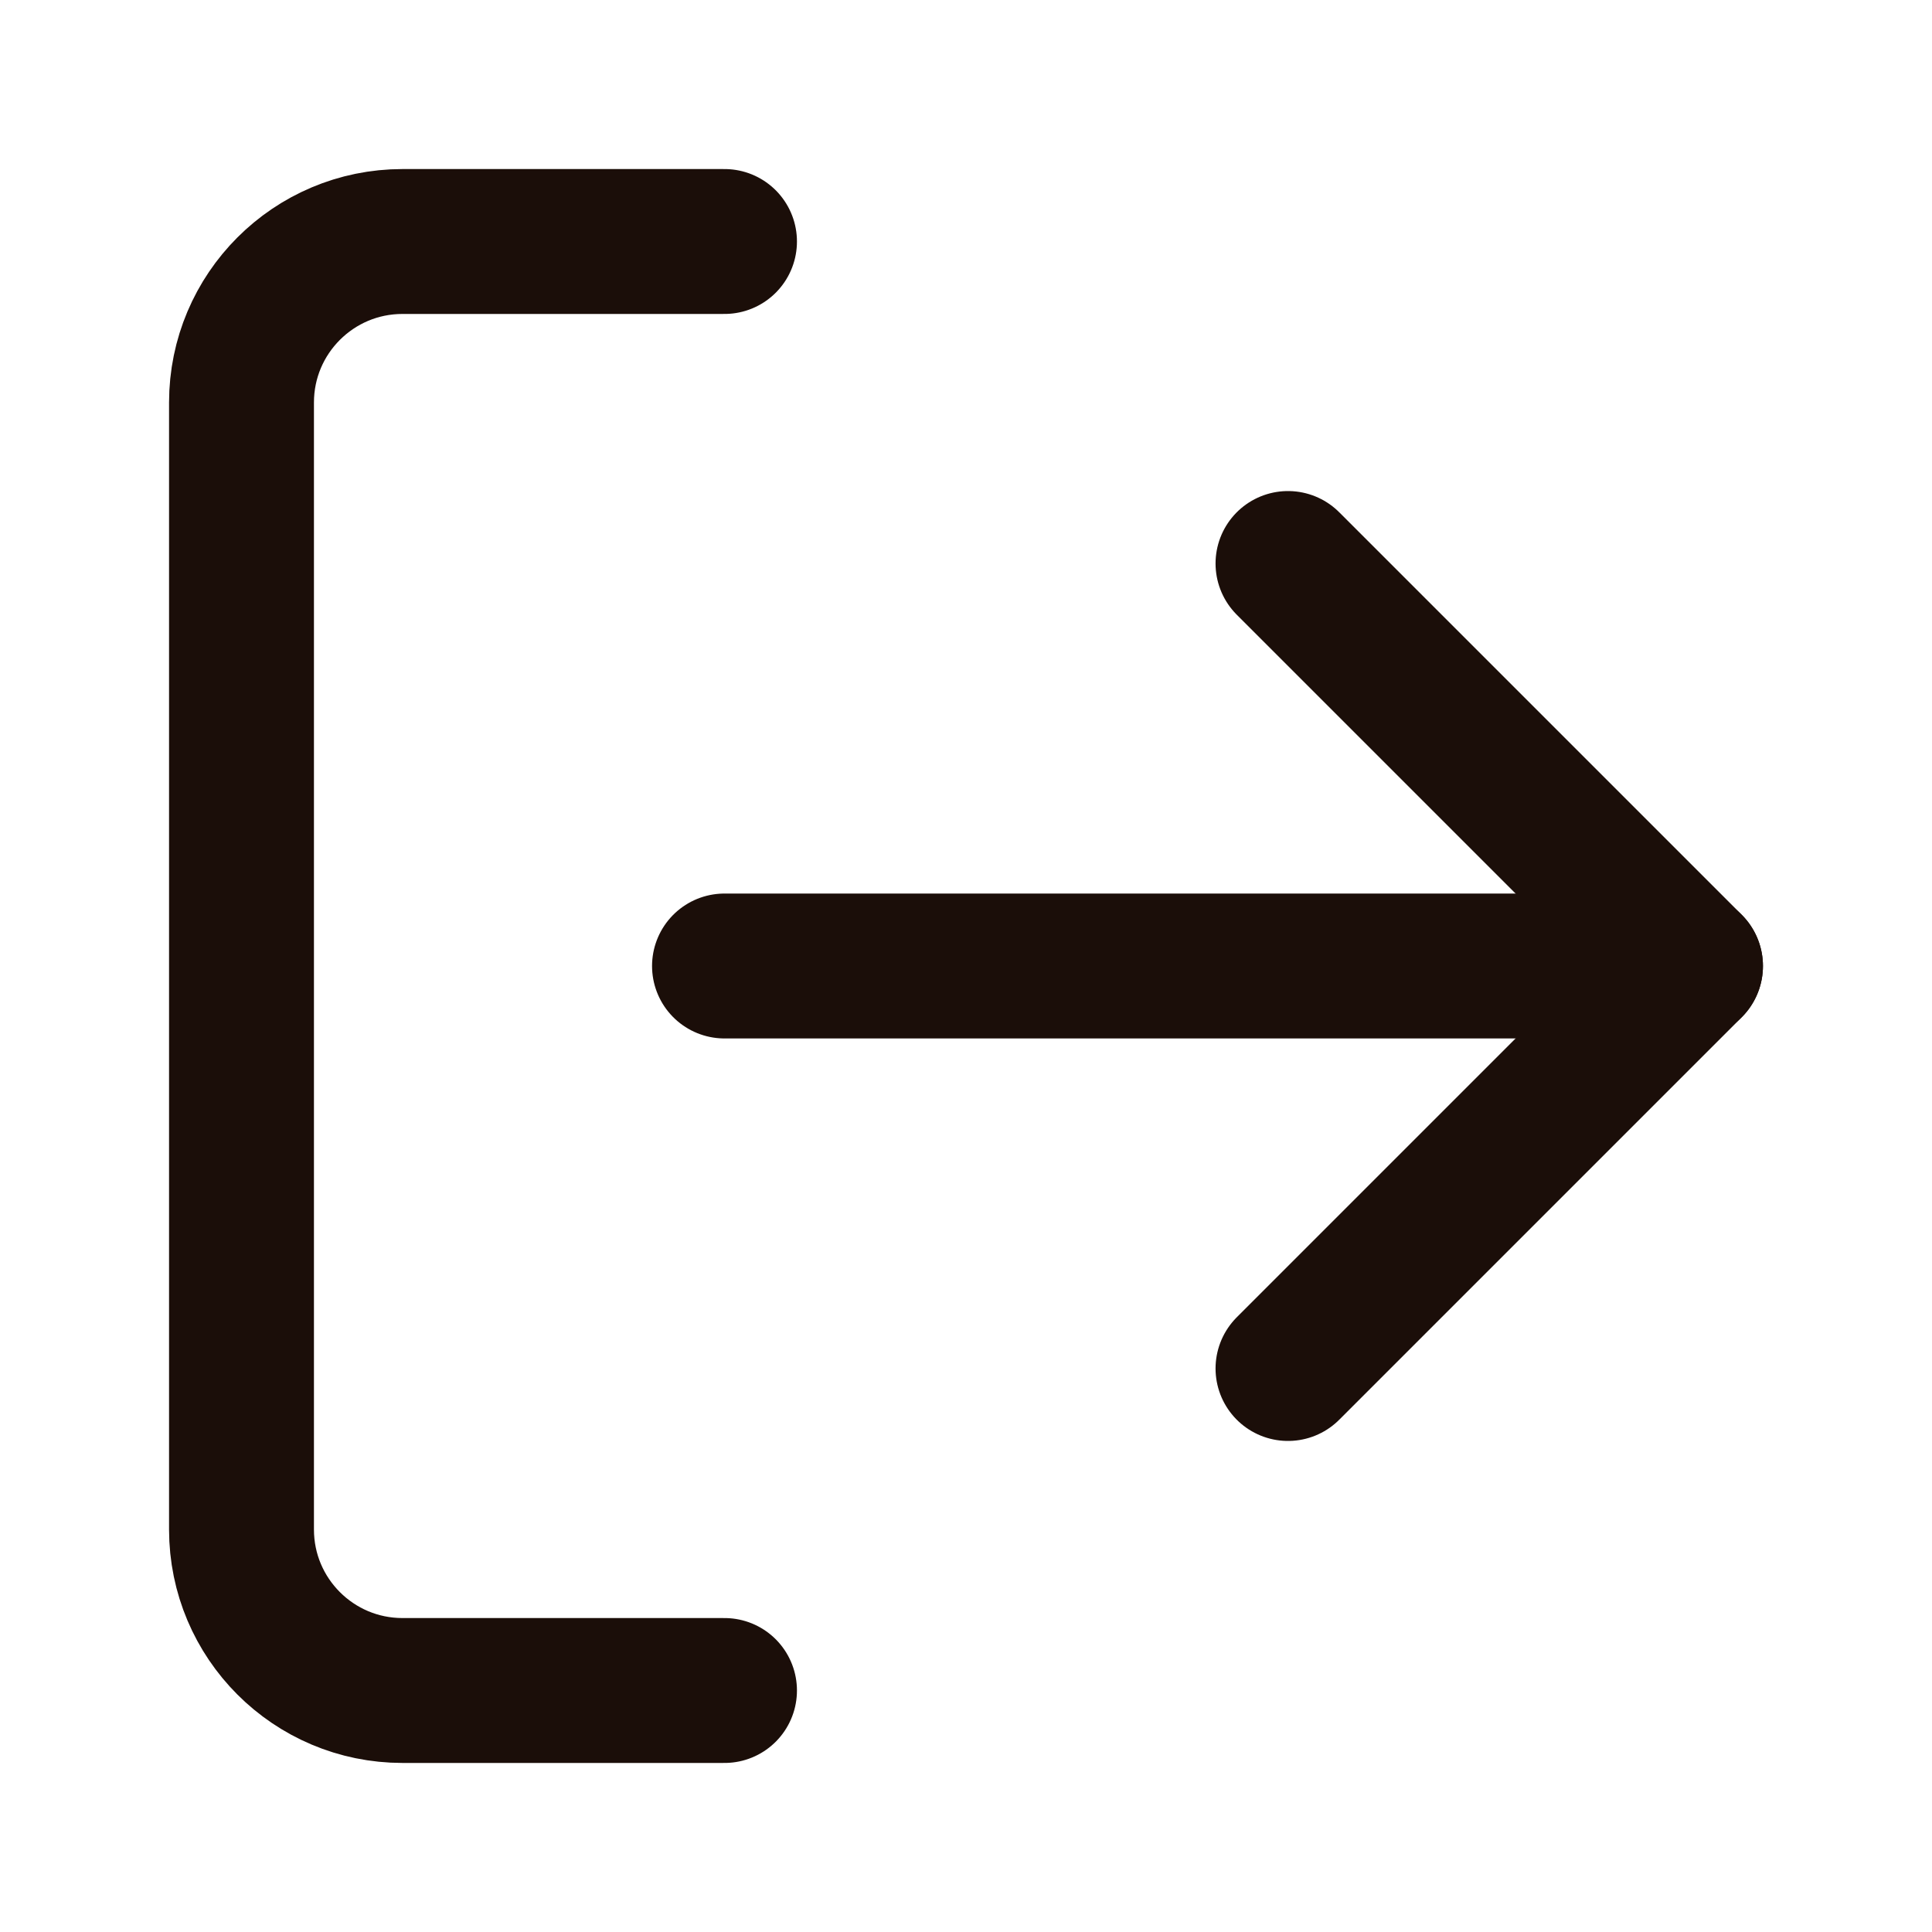
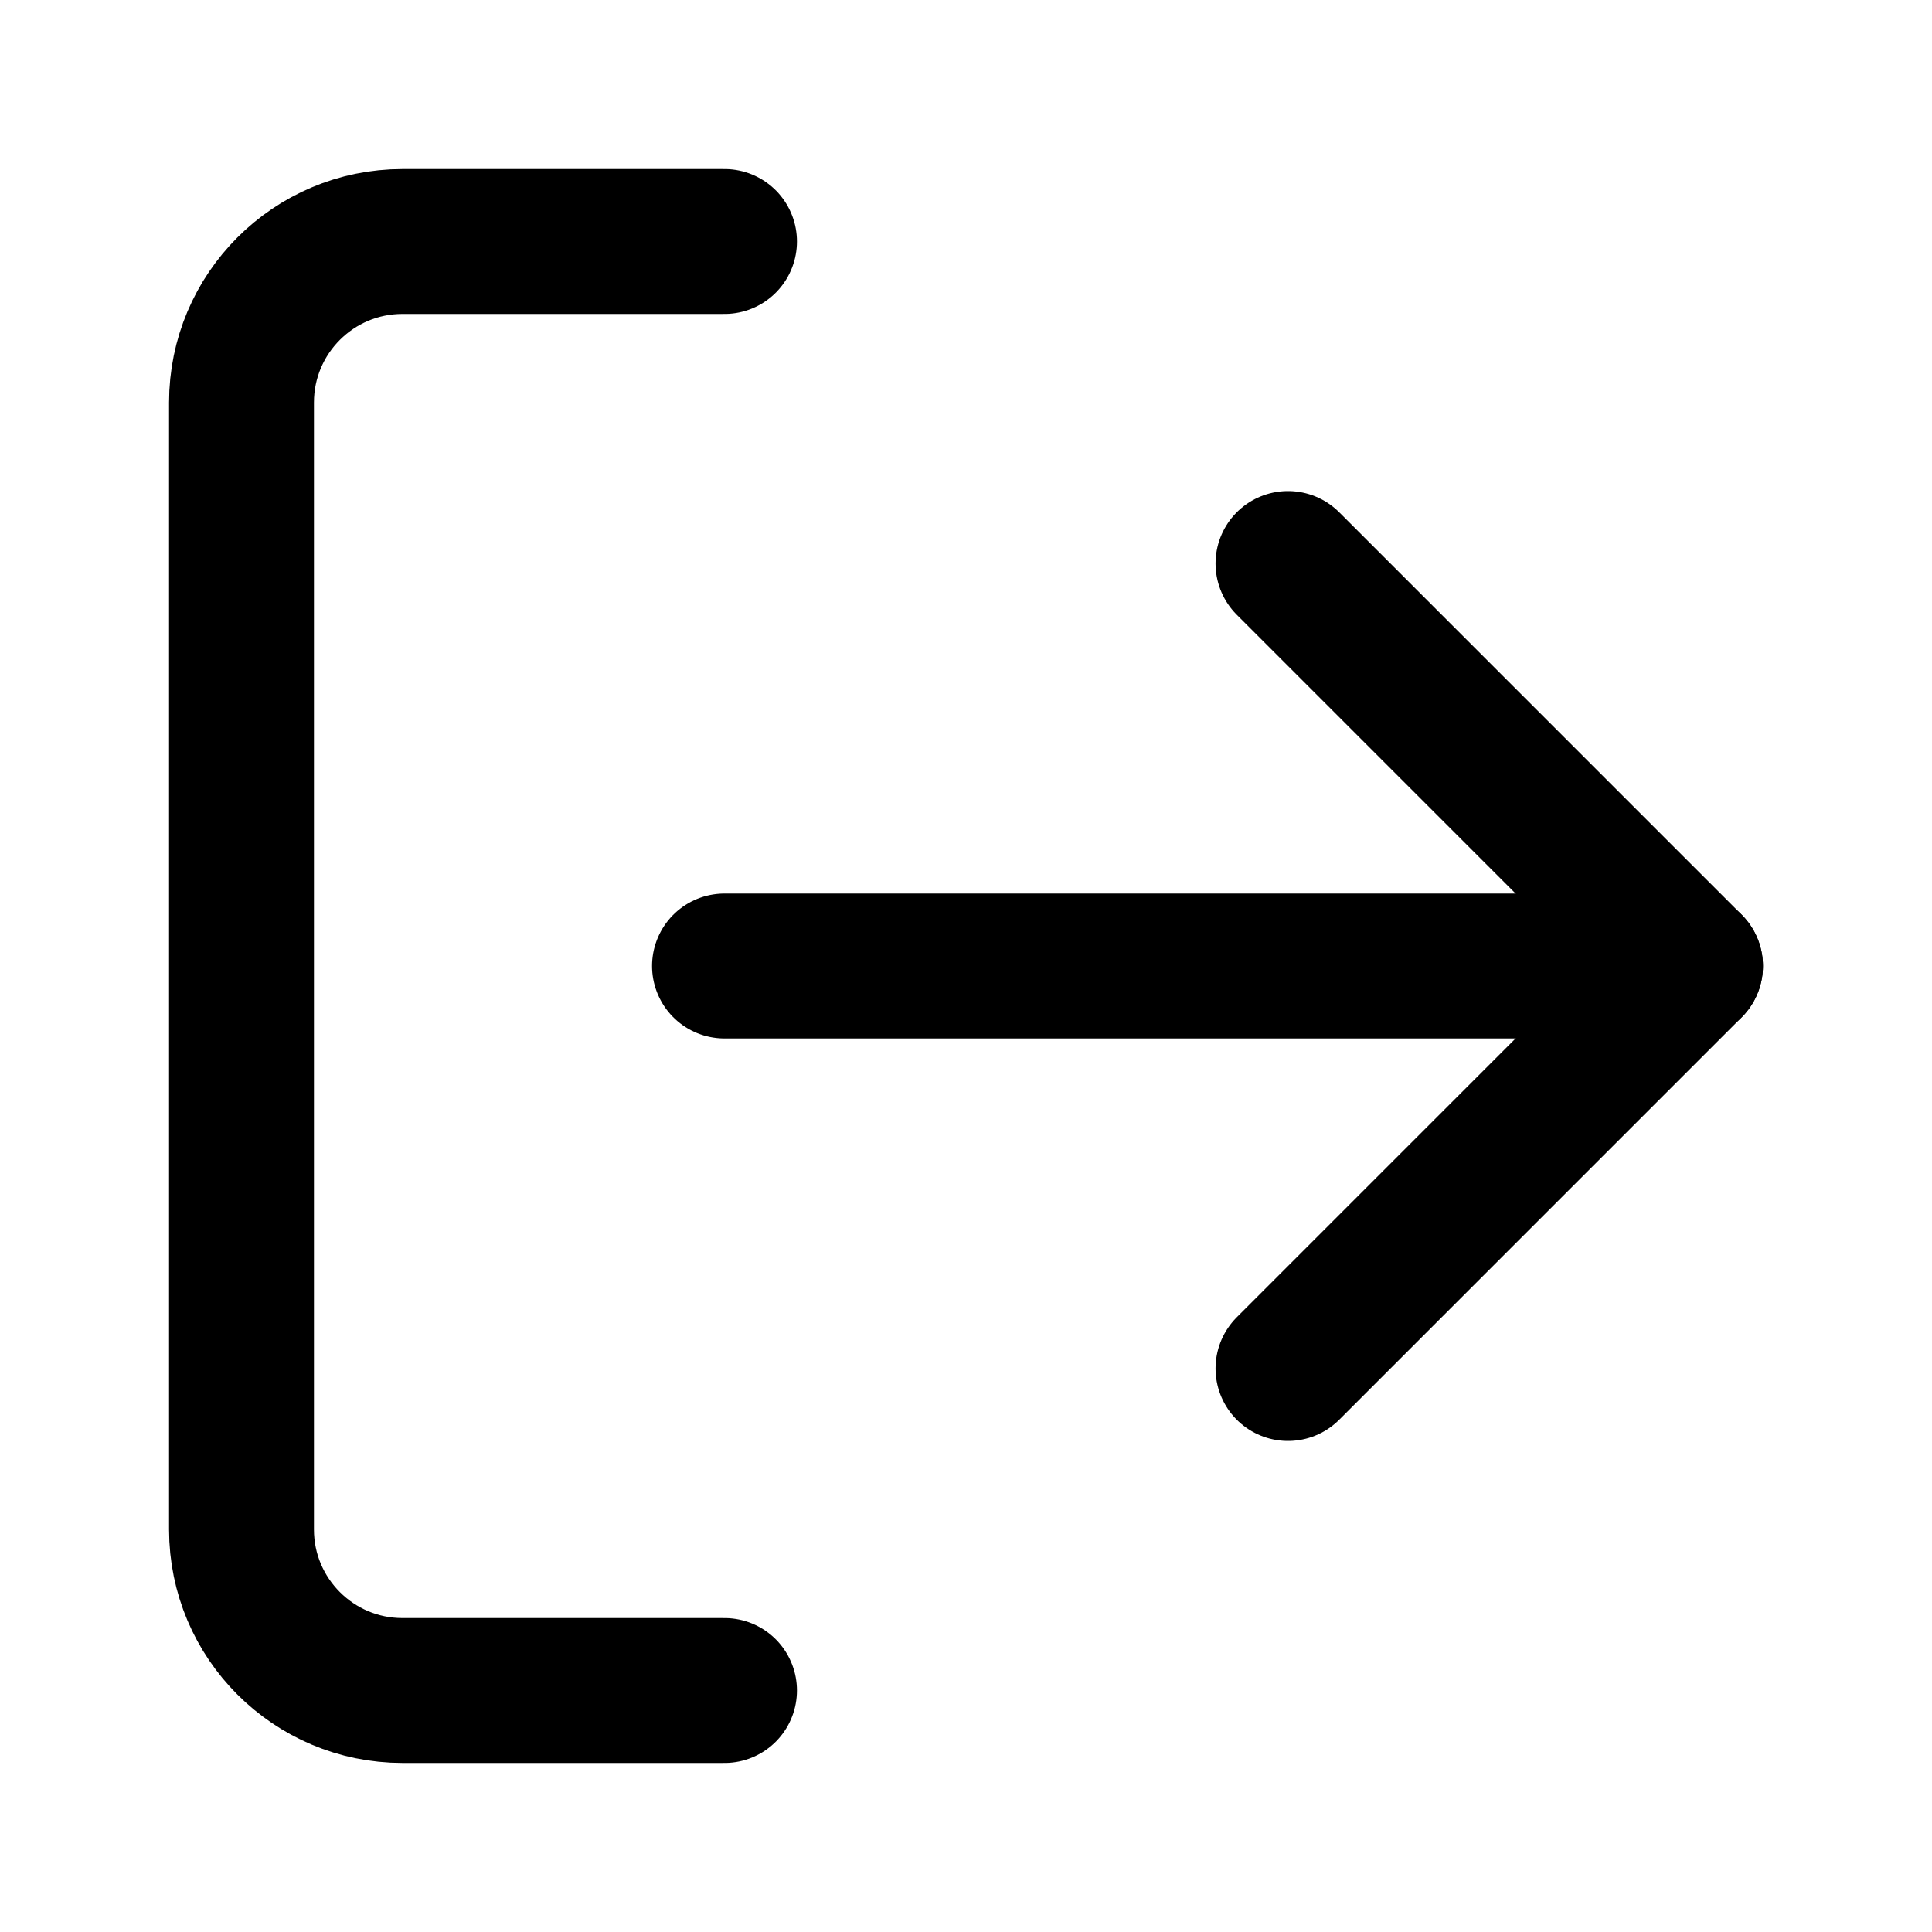
- <svg xmlns="http://www.w3.org/2000/svg" viewBox="0 0 24 24" fill="none" stroke="#1b0e09" stroke-width="1.8" stroke-linecap="round" stroke-linejoin="round">
+ <svg xmlns="http://www.w3.org/2000/svg" viewBox="0 0 24 24" fill="none" stroke="#000000" stroke-width="1.8" stroke-linecap="round" stroke-linejoin="round">
  <path d="M9 21H5a2 2 0 0 1-2-2V5a2 2 0 0 1 2-2h4" />
  <polyline points="16 17 21 12 16 7" />
  <line x1="21" y1="12" x2="9" y2="12" />
</svg>
